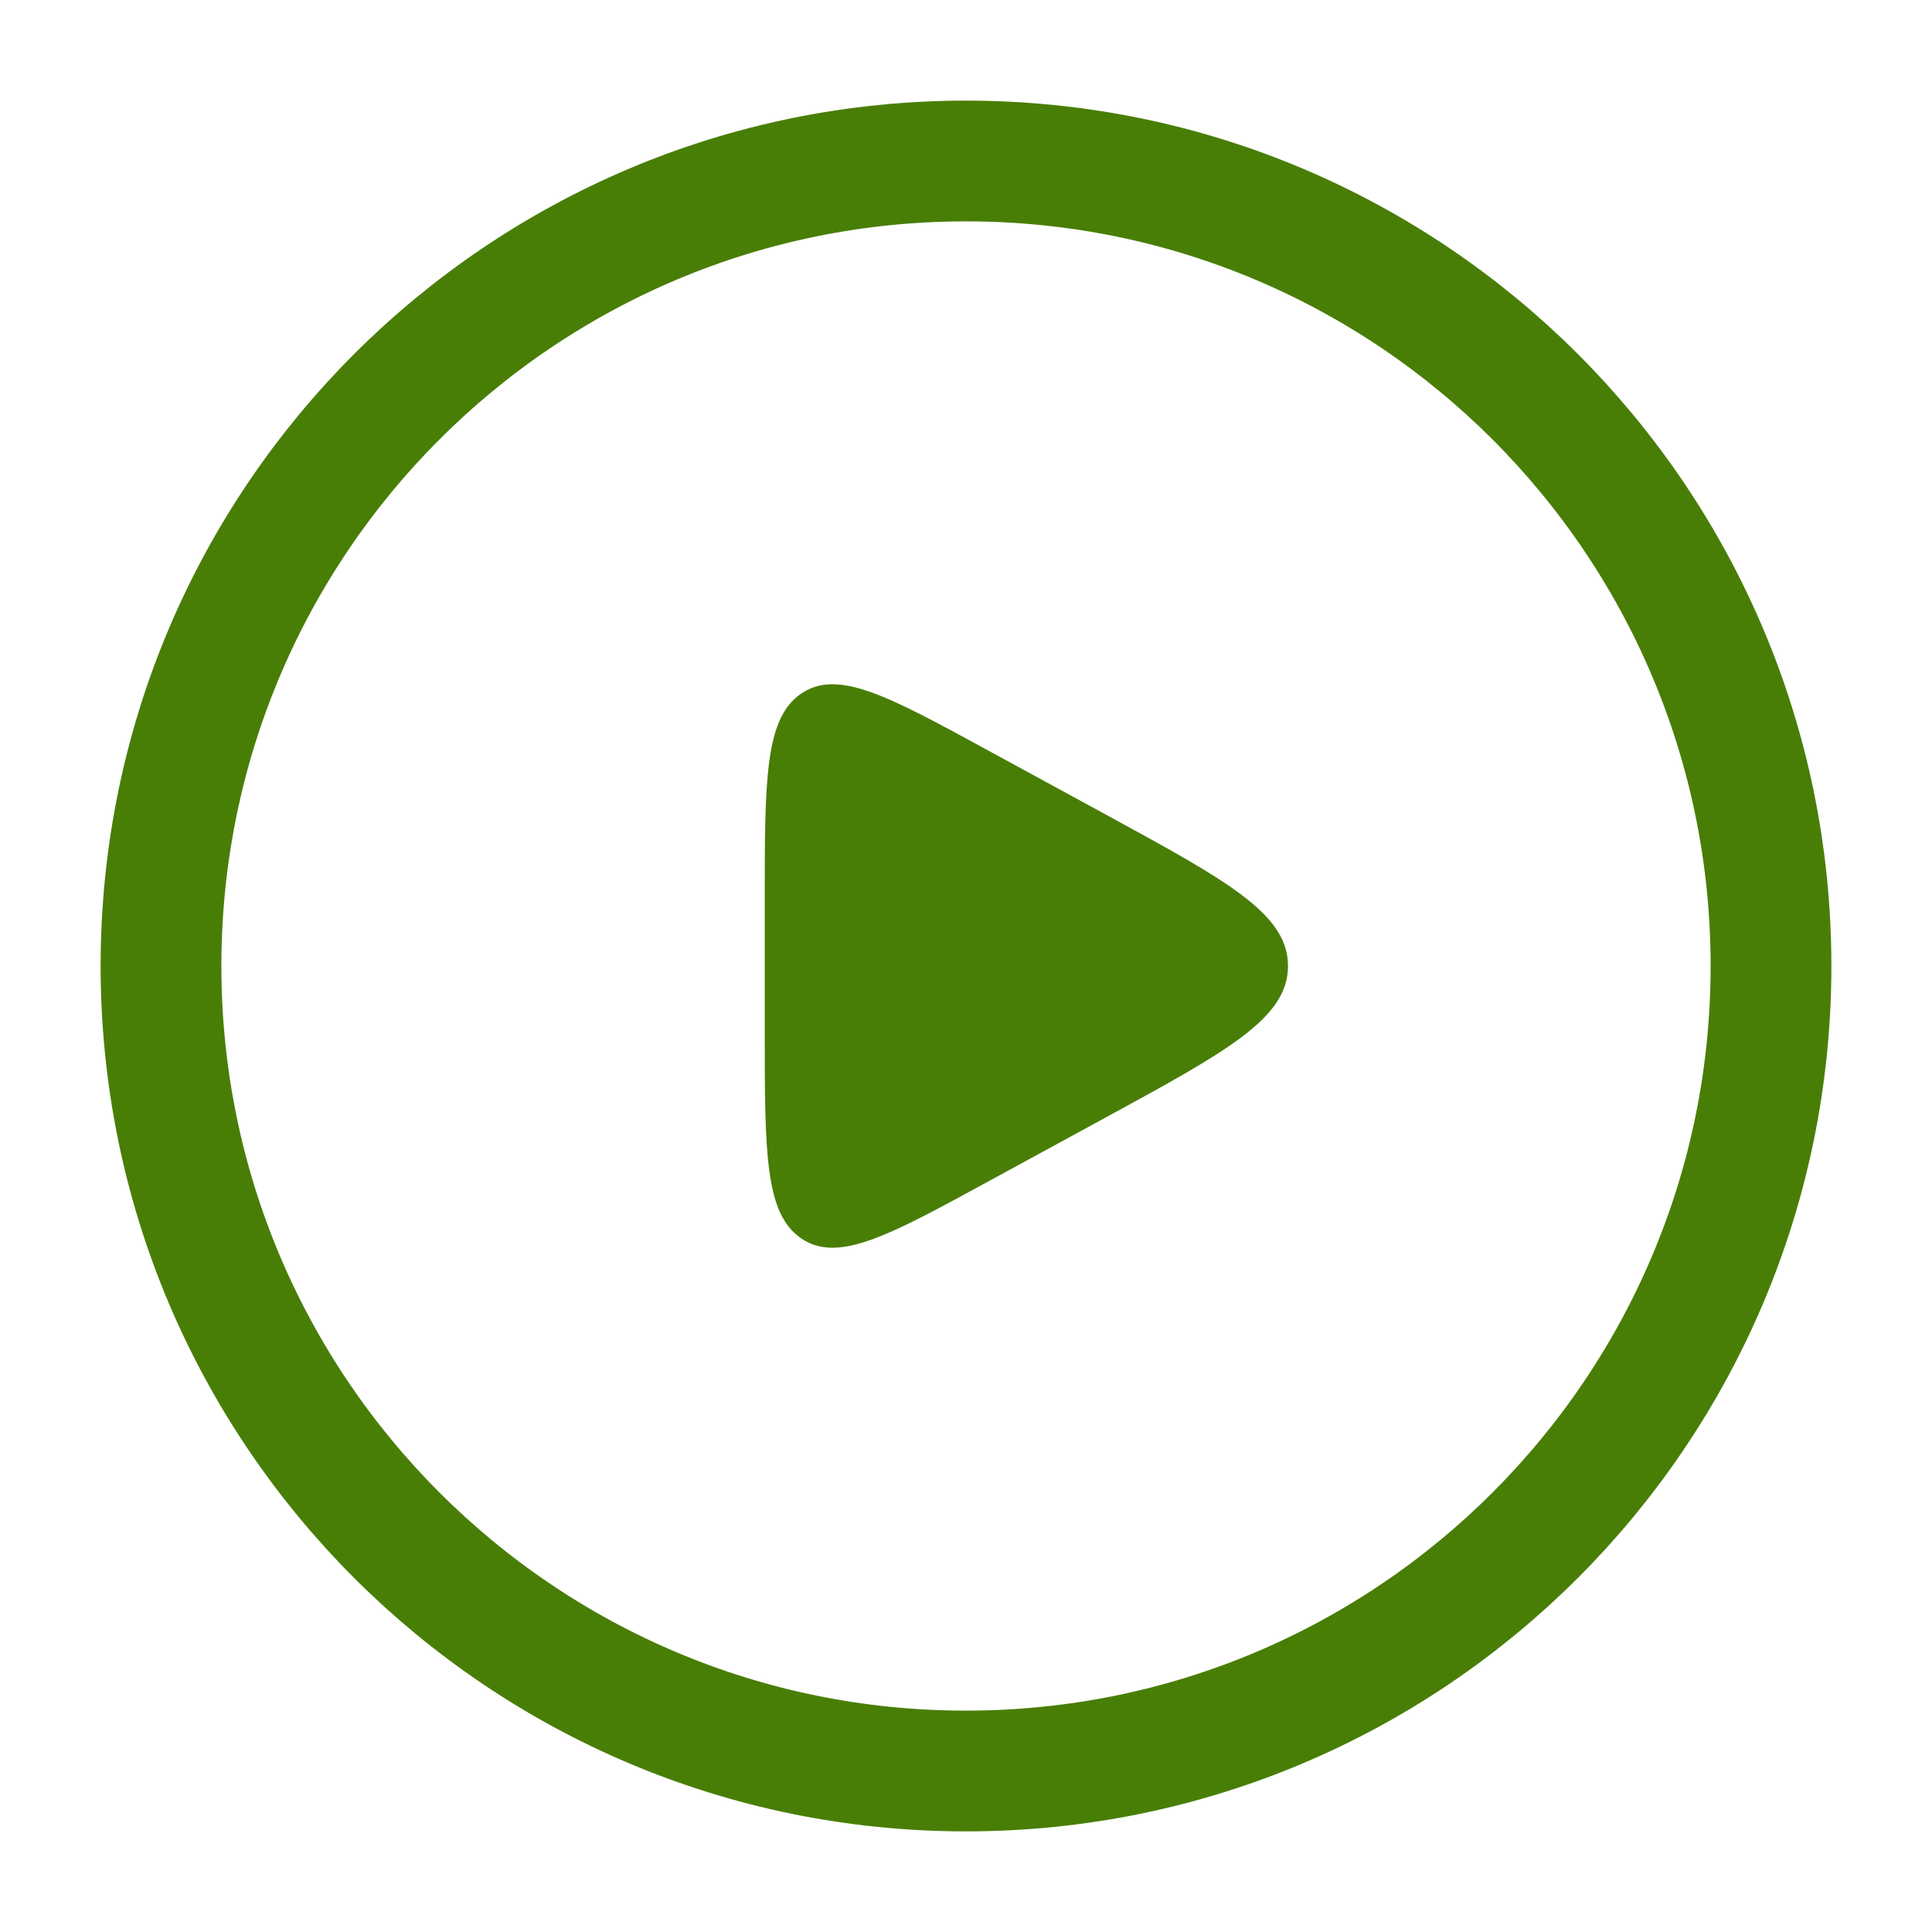
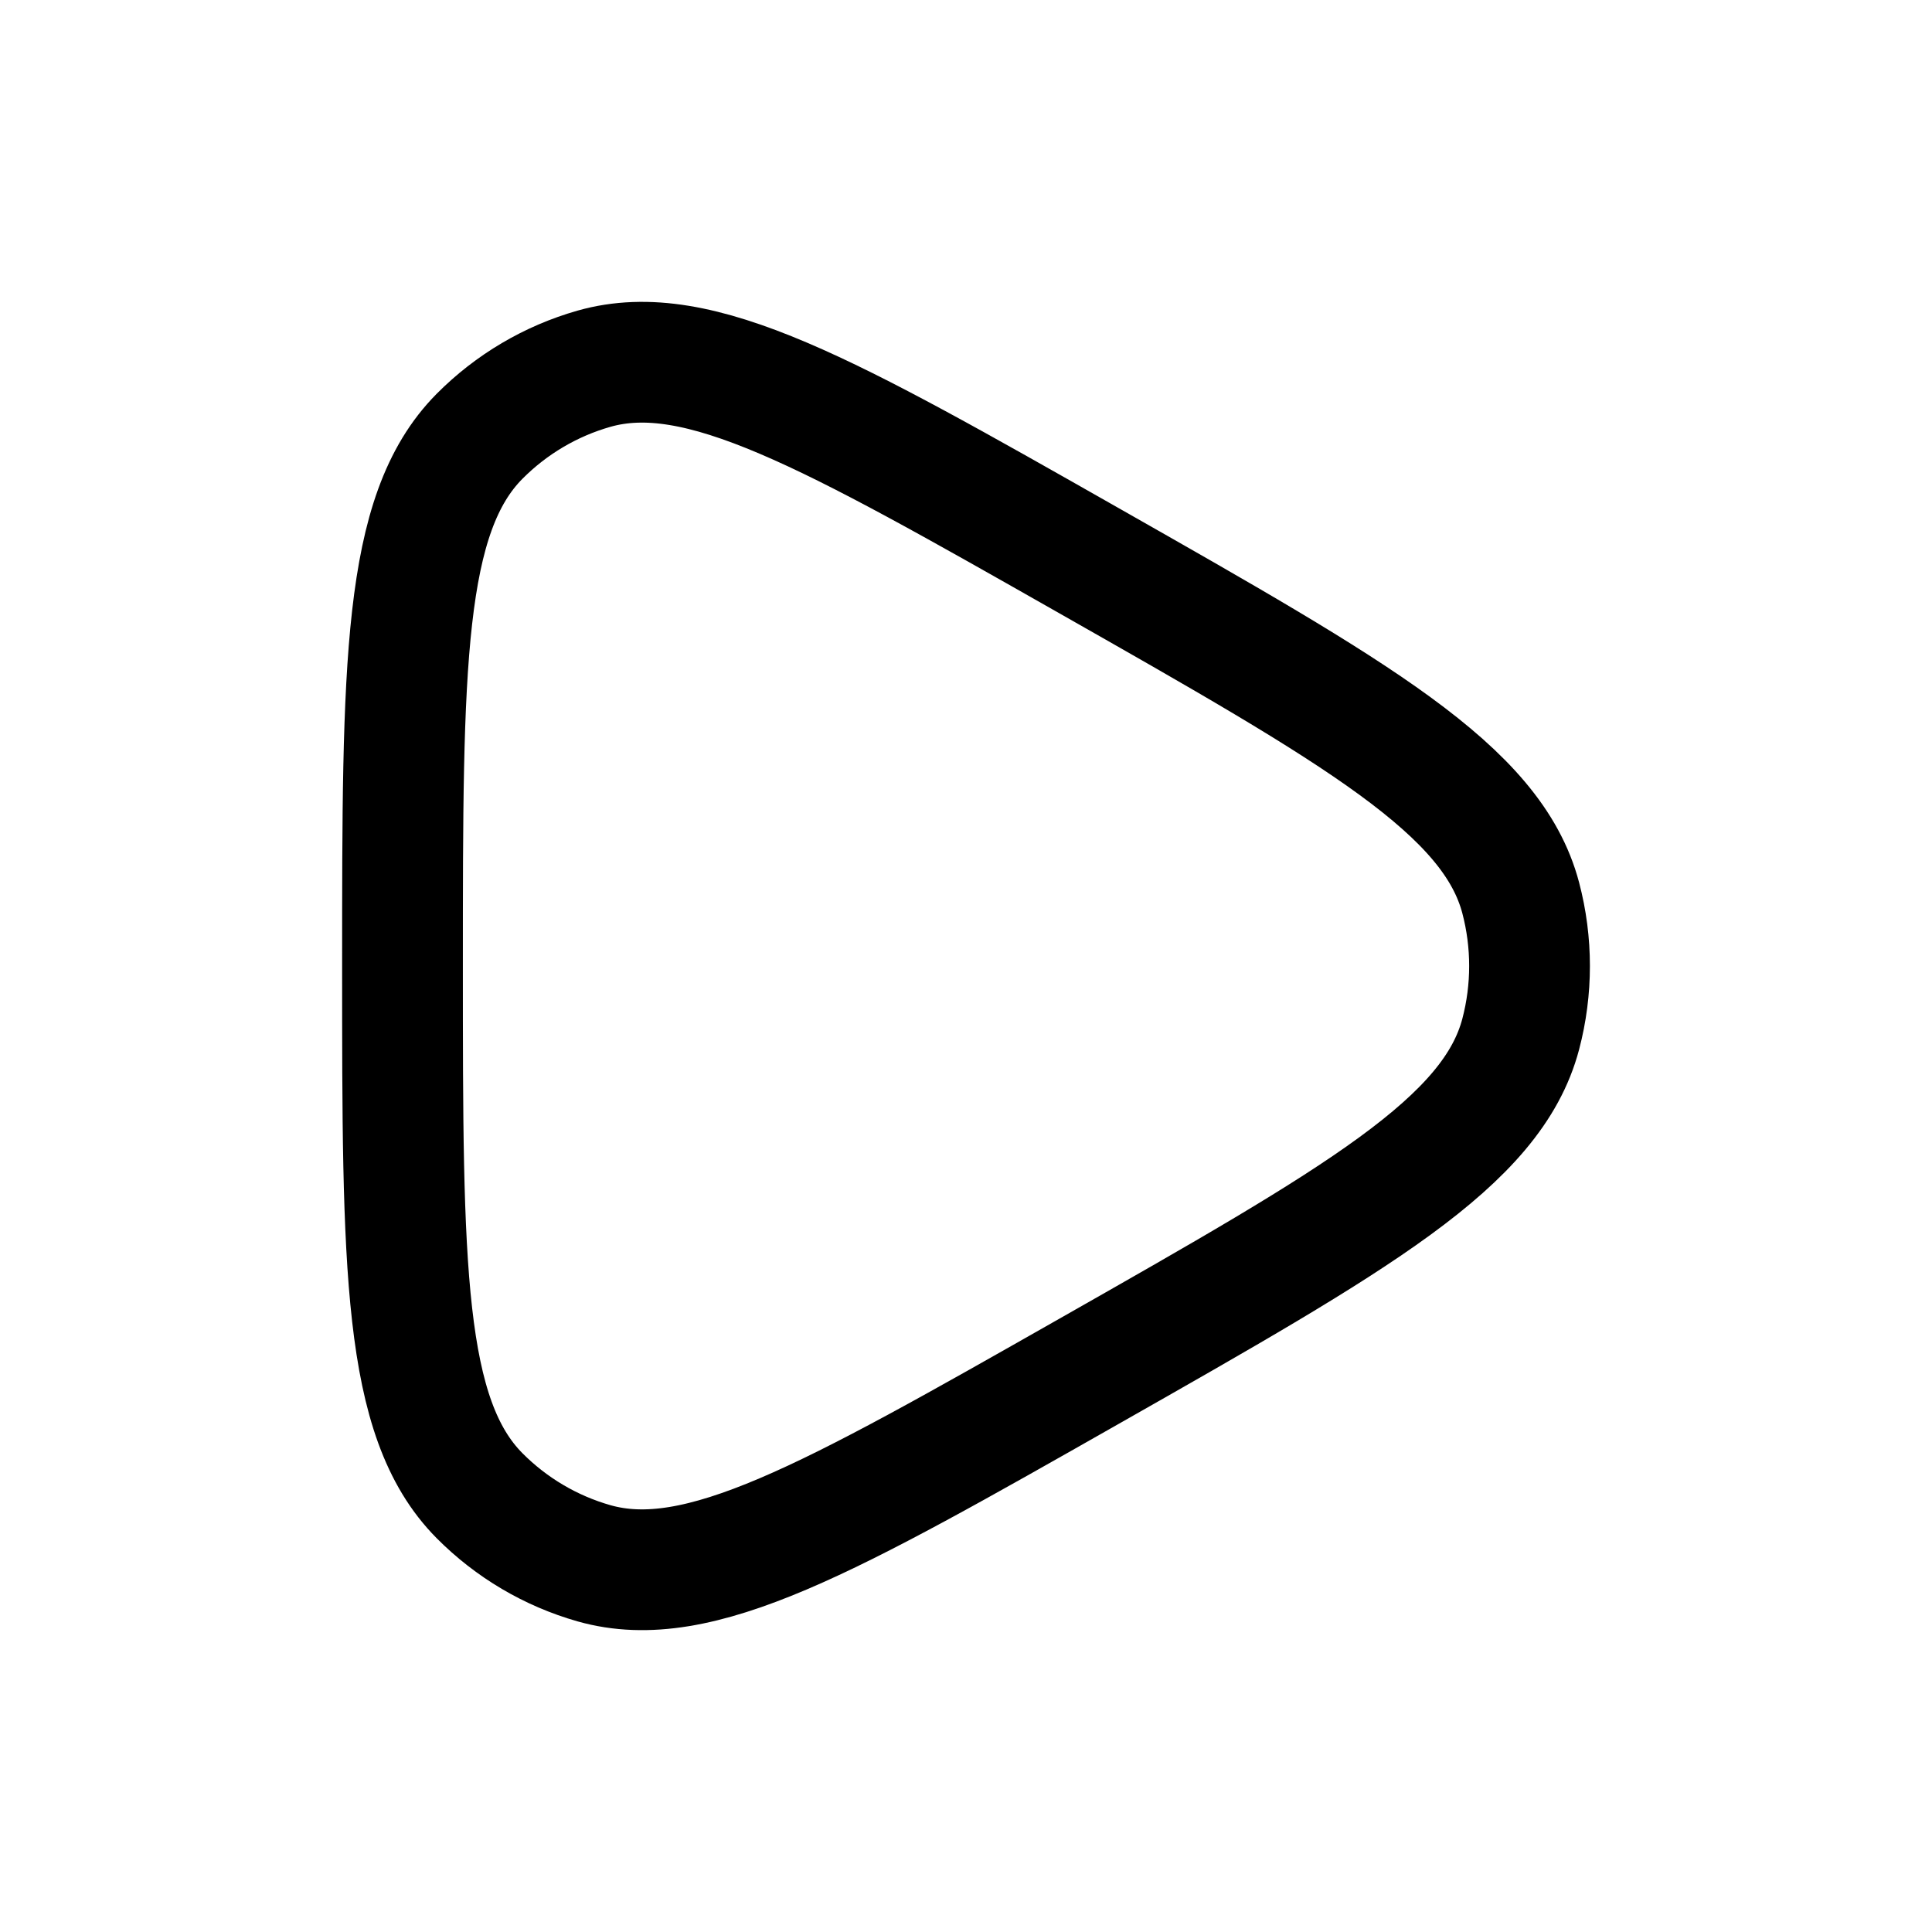
- <svg xmlns="http://www.w3.org/2000/svg" viewBox="0 0 24 24" width="24" height="24" color="#487e06" fill="none">
-   <circle cx="12" cy="12" r="10" stroke="currentColor" stroke-width="1.5" />
-   <path d="M9.5 11.2V12.8C9.5 14.319 9.5 15.079 9.956 15.386C10.412 15.693 11.035 15.354 12.281 14.674L13.75 13.874C15.25 13.056 16 12.647 16 12C16 11.353 15.25 10.944 13.75 10.126L12.281 9.326C11.035 8.646 10.412 8.307 9.956 8.614C9.5 8.921 9.5 9.681 9.5 11.2Z" fill="currentColor" />
+ <svg xmlns="http://www.w3.org/2000/svg" viewBox="0 0 24 24" width="24" height="24" color="#000000" fill="none">
+   <path d="M18.891 12.846C18.537 14.189 16.867 15.138 13.526 17.036C10.296 18.871 8.681 19.788 7.38 19.42C6.842 19.267 6.352 18.978 5.956 18.579C5 17.614 5 15.743 5 12C5 8.257 5 6.386 5.956 5.421C6.352 5.022 6.842 4.733 7.38 4.58C8.681 4.212 10.296 5.129 13.526 6.964C16.867 8.862 18.537 9.811 18.891 11.154C19.037 11.708 19.037 12.292 18.891 12.846Z" stroke="currentColor" stroke-width="1.5" stroke-linejoin="round" />
</svg>
